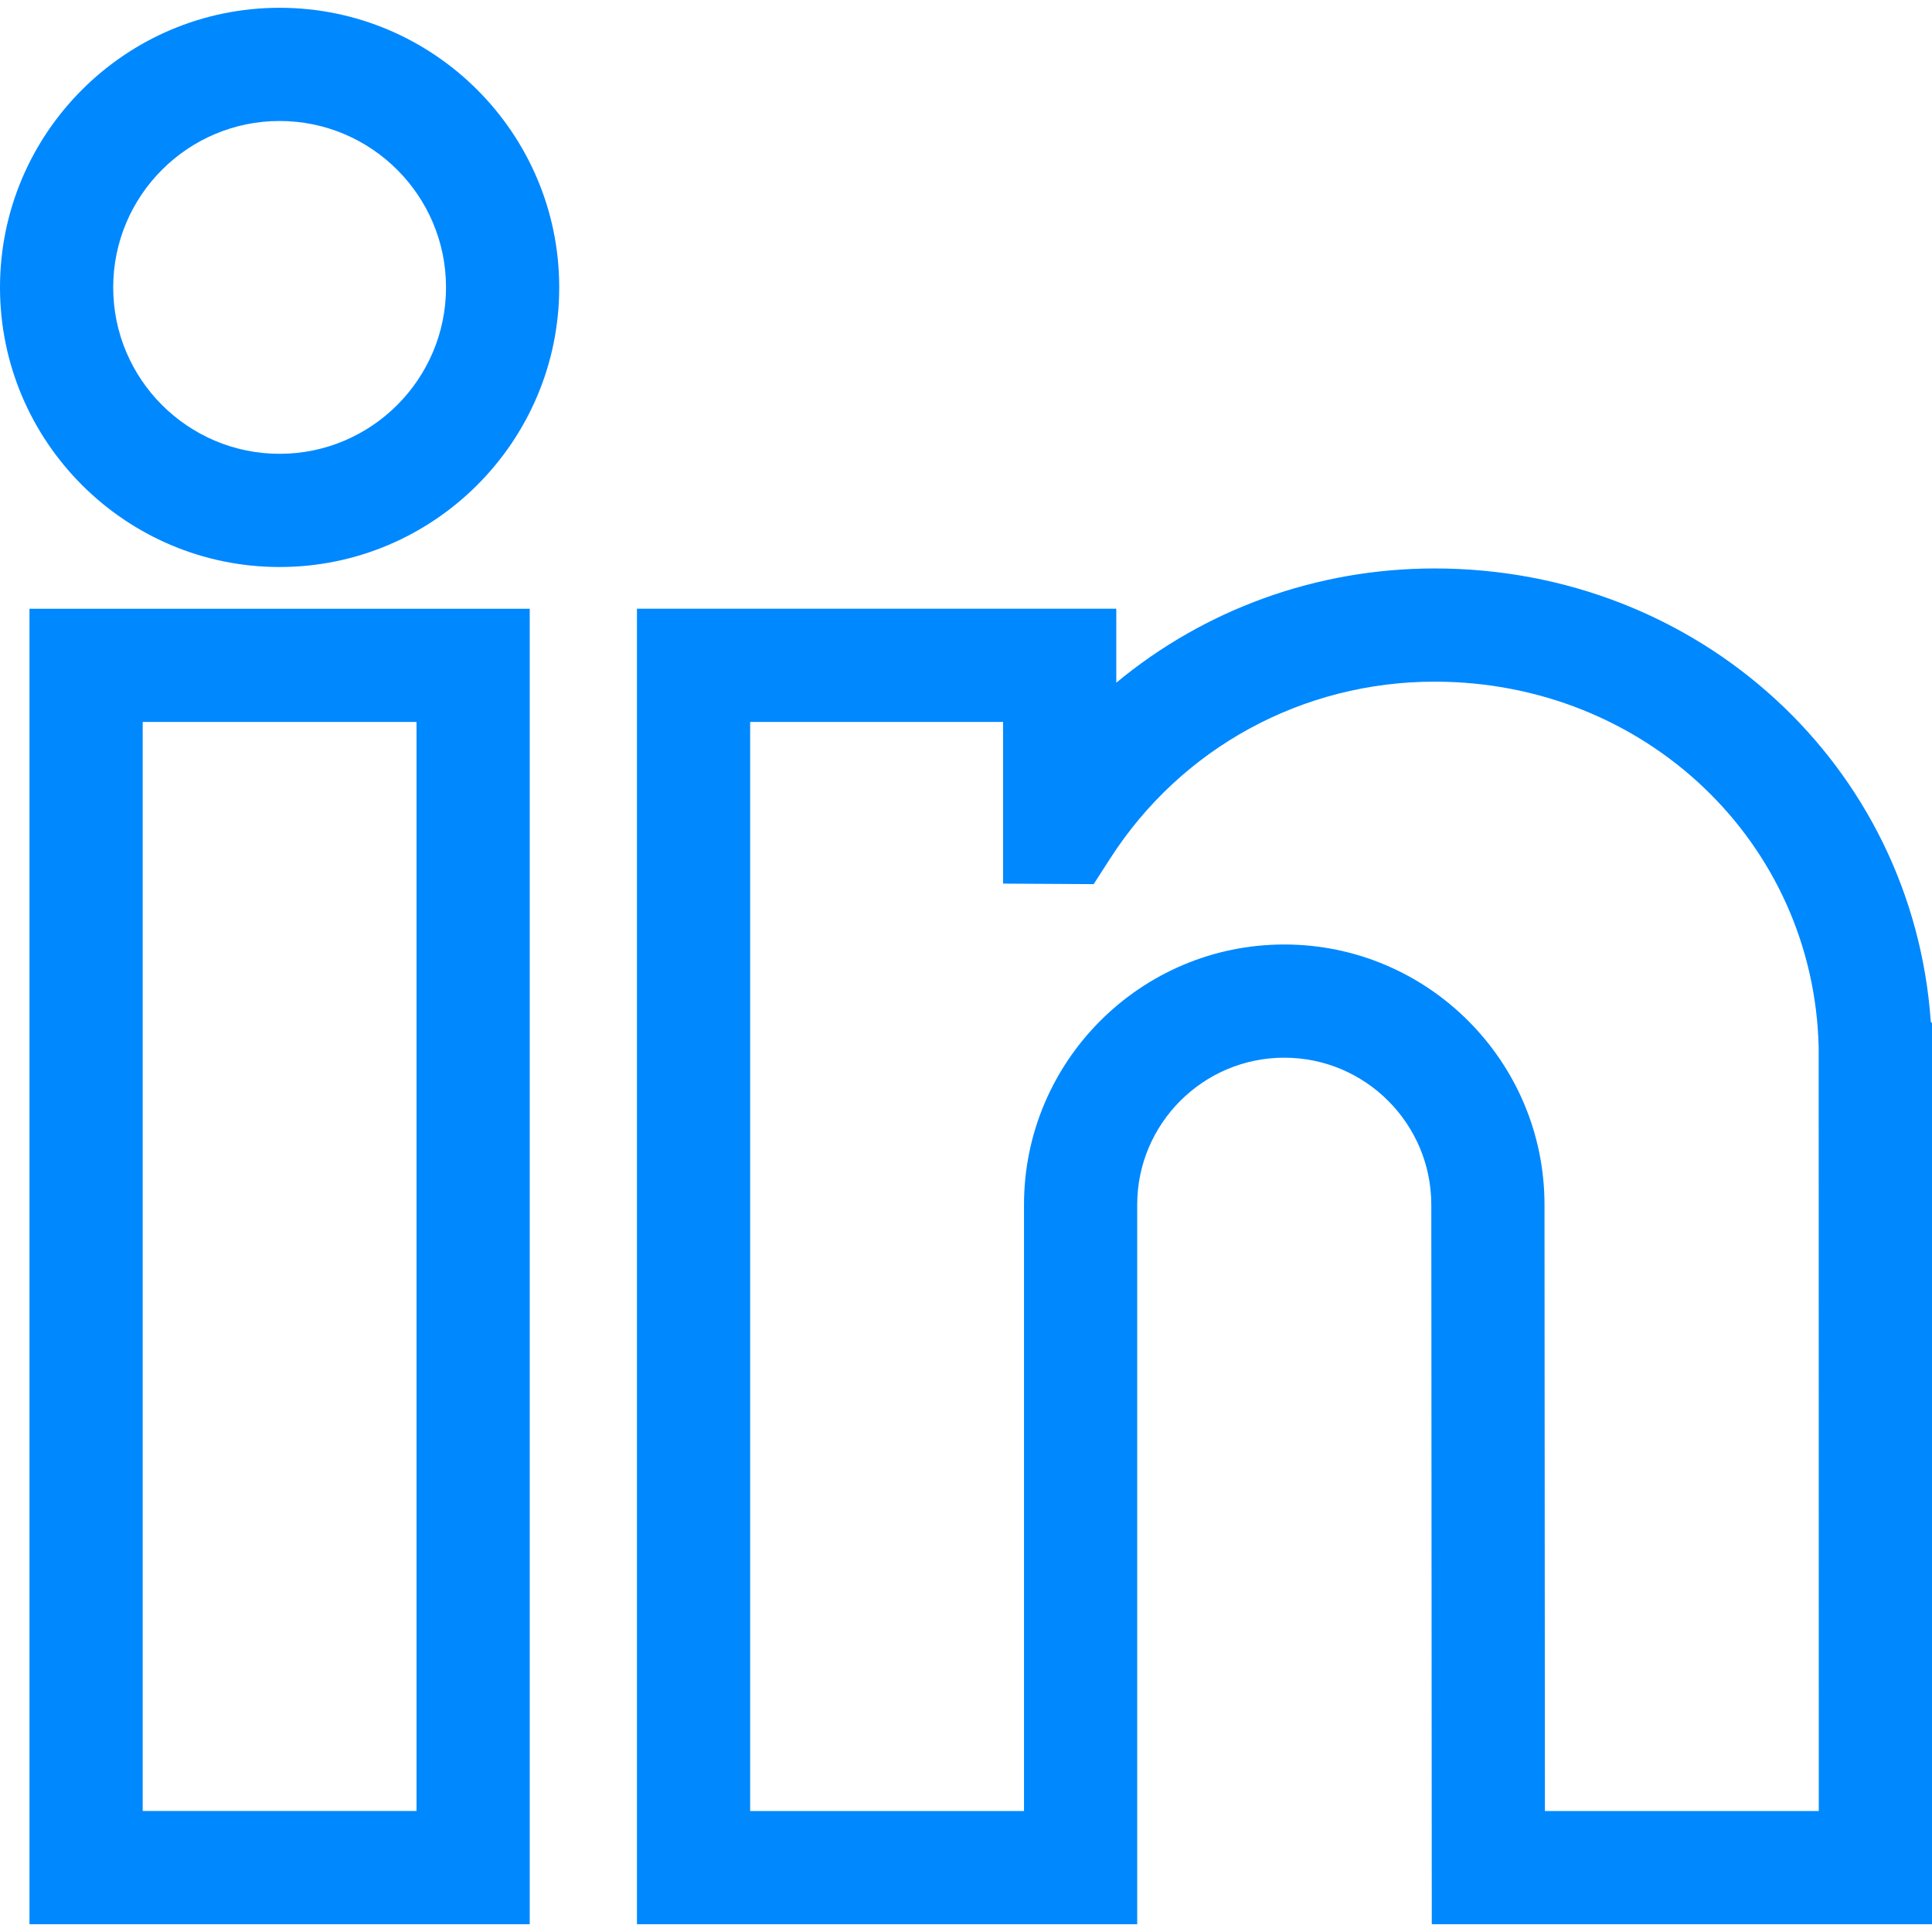
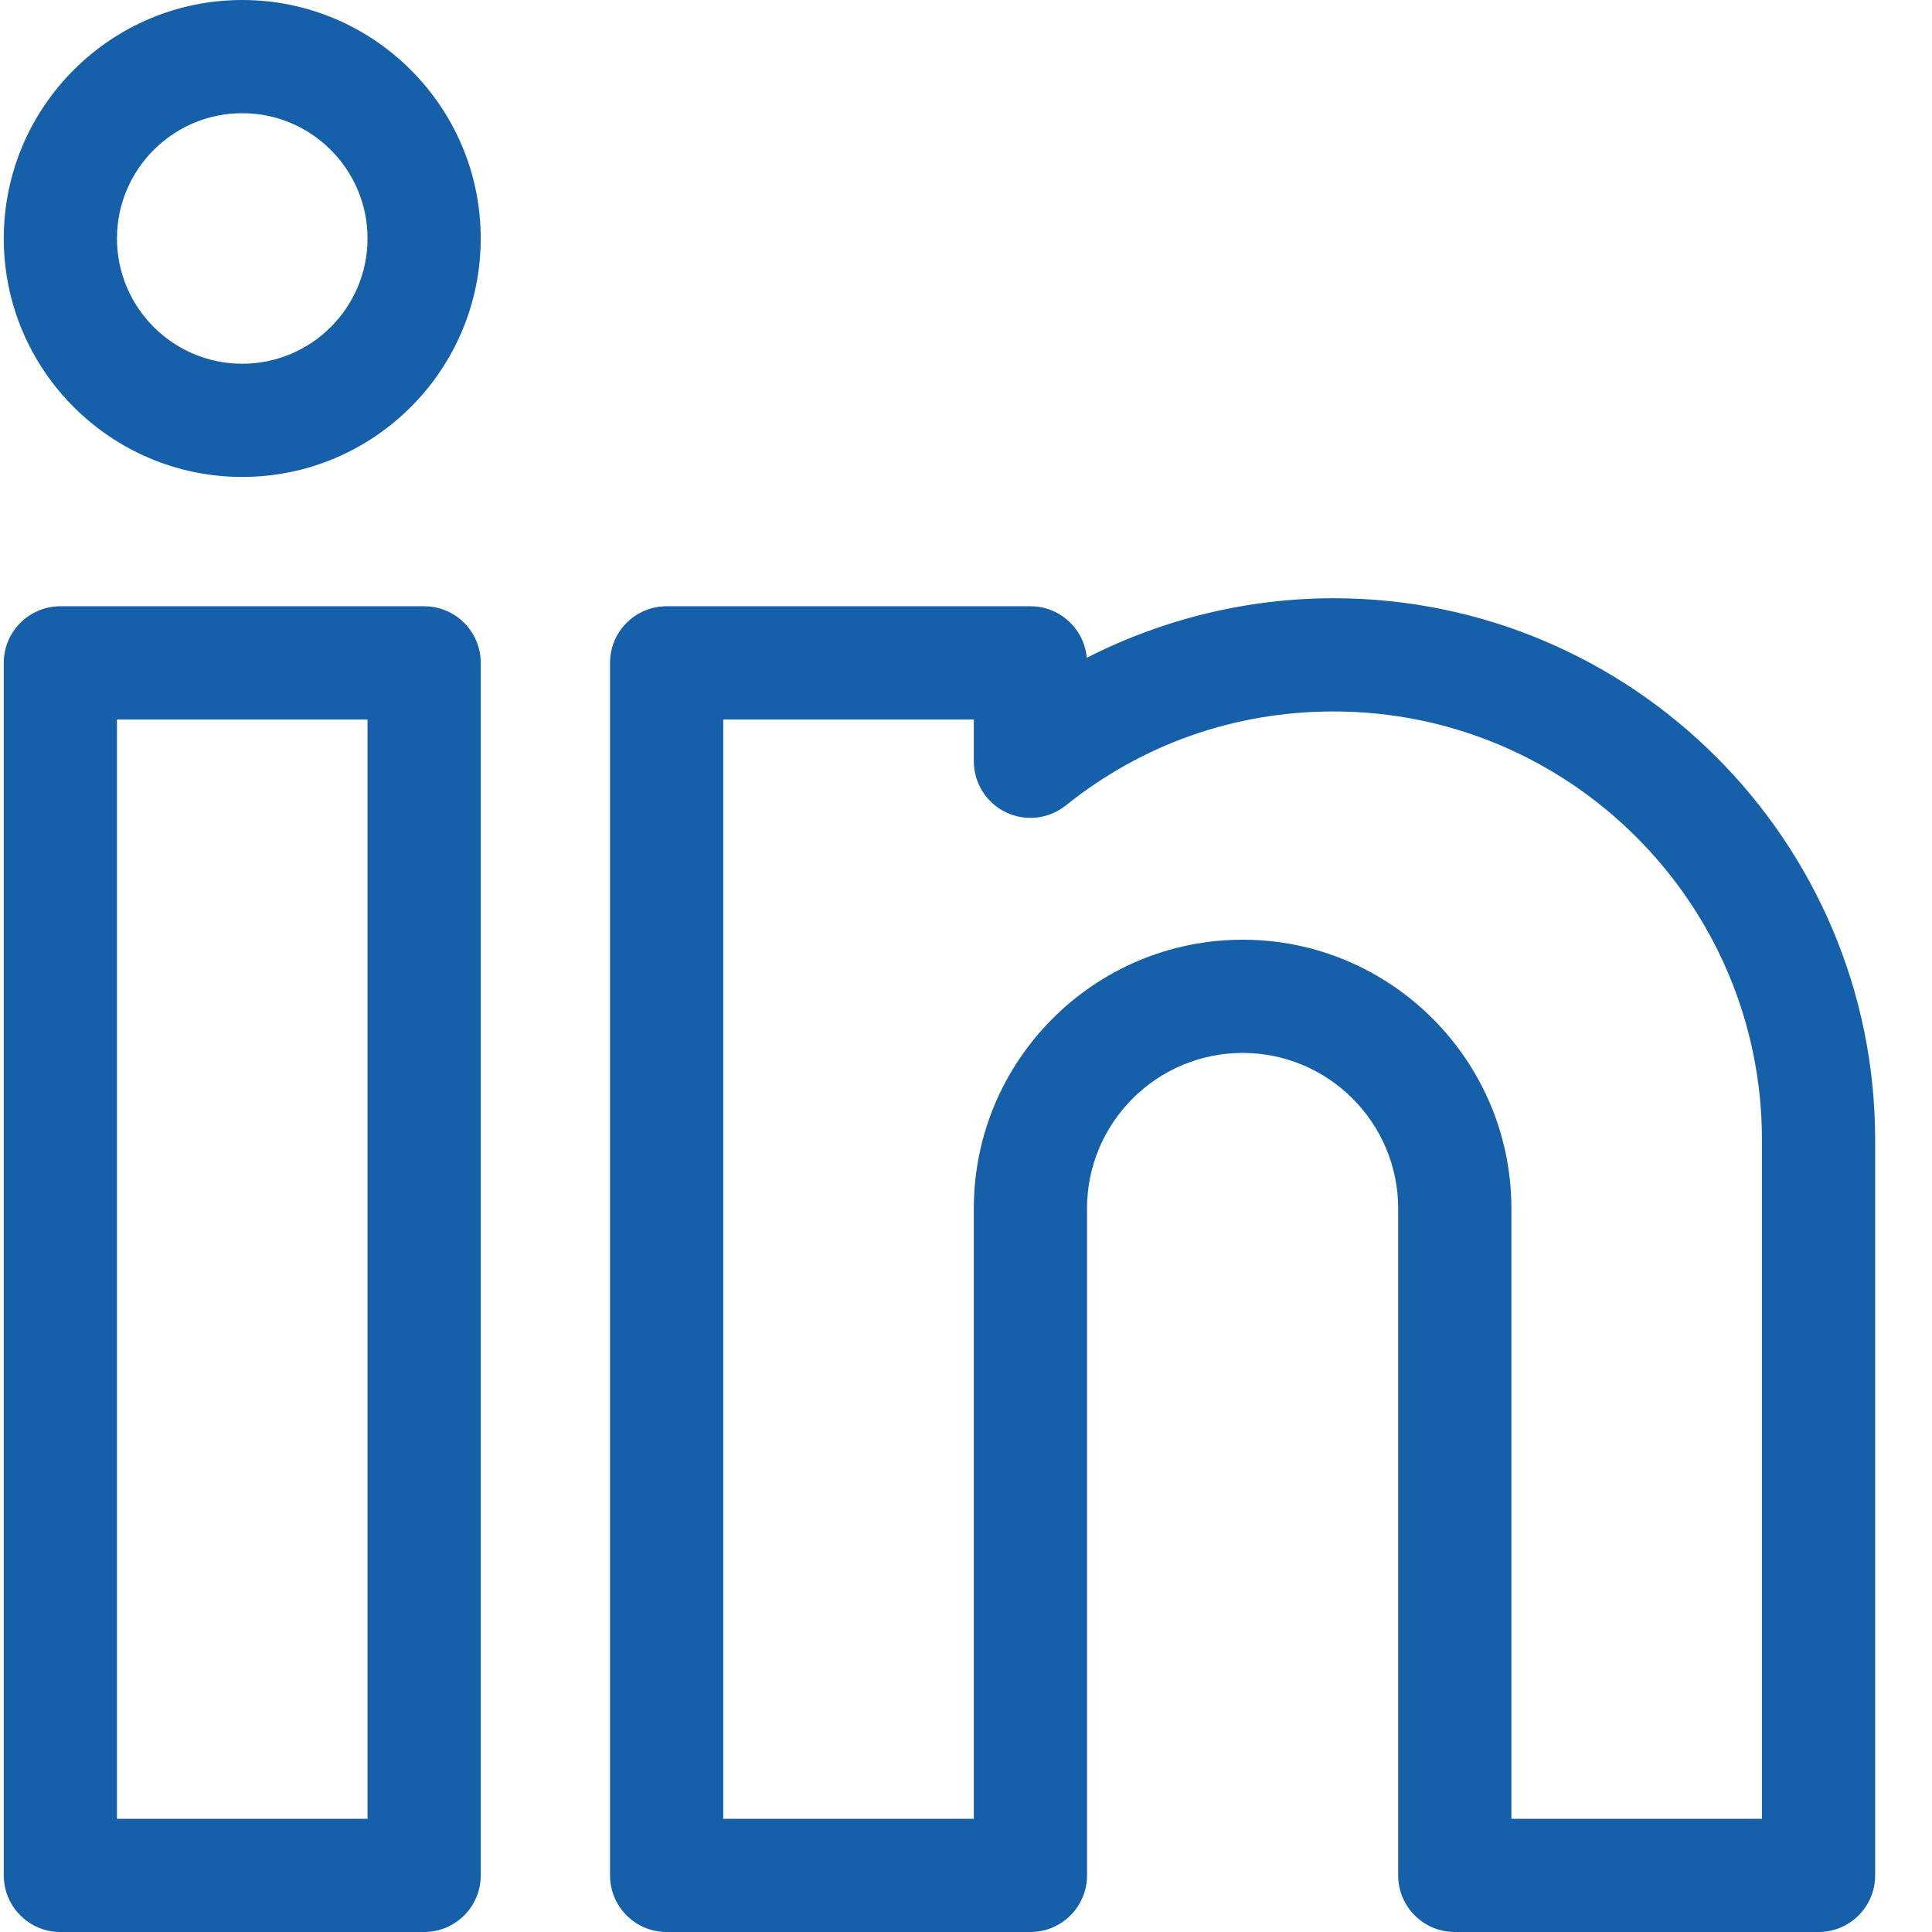
- <svg xmlns="http://www.w3.org/2000/svg" version="1.1" width="512" height="512" x="0" y="0" viewBox="0 0 512 512" style="enable-background:new 0 0 512 512" xml:space="preserve">
+ <svg xmlns="http://www.w3.org/2000/svg" version="1.1" width="512" height="512" x="0" y="0" viewBox="0 0 511 512" style="enable-background:new 0 0 512 512" xml:space="preserve" class="">
  <g>
-     <path d="M7.813 509.935h132.571V161.322H7.813zm30-318.613h72.571v288.612H37.813zM74.099 2.065C33.24 2.065 0 35.306 0 76.164s33.24 74.1 74.099 74.1 74.1-33.241 74.1-74.1-33.242-74.099-74.1-74.099zM30 76.164c0-24.316 19.782-44.099 44.099-44.099s44.1 19.782 44.1 44.099-19.783 44.1-44.1 44.1S30 100.48 30 76.164zM511.679 270.79c-4.718-67.855-61.318-120.144-131.489-120.144-31.387 0-61.016 10.912-84.361 30.274v-19.6h-127.03v348.613h132.572V319.269c0-21.488 17.481-38.97 38.97-38.97 21.487 0 38.969 17.482 38.969 38.979l.128 190.656H512V271.112zM271.371 479.935h-72.572V191.321h67.029v42.847l24.005.138 4.46-6.924c18.85-29.265 50.961-46.735 85.897-46.735 55.836 0 100.543 42.602 101.78 96.985l.03 202.303h-72.582l-.108-160.666c0-38.03-30.94-68.97-68.969-68.97-38.03 0-68.97 30.94-68.97 68.97z" fill="#0088ff" opacity="1" data-original="#000000" />
+     <path d="M111.898 160.664H15.5c-8.285 0-15 6.719-15 15V497c0 8.285 6.715 15 15 15h96.398c8.286 0 15-6.715 15-15V175.664c0-8.281-6.714-15-15-15zM96.898 482H30.5V190.664h66.398zM63.703 0C28.852 0 .5 28.352.5 63.195c0 34.852 28.352 63.2 63.203 63.2 34.848 0 63.195-28.352 63.195-63.2C126.898 28.352 98.551 0 63.703 0zm0 96.395c-18.308 0-33.203-14.891-33.203-33.2C30.5 44.891 45.395 30 63.703 30c18.305 0 33.195 14.89 33.195 33.195 0 18.309-14.89 33.2-33.195 33.2zM352.91 158.543c-22.8 0-45.273 5.496-65.398 15.777-.684-7.652-7.11-13.656-14.942-13.656h-96.406c-8.281 0-15 6.719-15 15V497c0 8.285 6.719 15 15 15h96.406c8.285 0 15-6.715 15-15V320.266c0-22.735 18.5-41.23 41.235-41.23 22.734 0 41.226 18.495 41.226 41.23V497c0 8.285 6.719 15 15 15h96.403c8.285 0 15-6.715 15-15V302.066c0-79.14-64.383-143.523-143.524-143.523zM466.434 482h-66.399V320.266c0-39.278-31.953-71.23-71.226-71.23-39.282 0-71.239 31.952-71.239 71.23V482h-66.402V190.664h66.402v11.082c0 5.77 3.309 11.027 8.512 13.524a15.01 15.01 0 0 0 15.875-1.82c20.313-16.294 44.852-24.907 70.953-24.907 62.598 0 113.524 50.926 113.524 113.523zm0 0" fill="#1560a9" opacity="1" data-original="#000000" />
  </g>
</svg>
